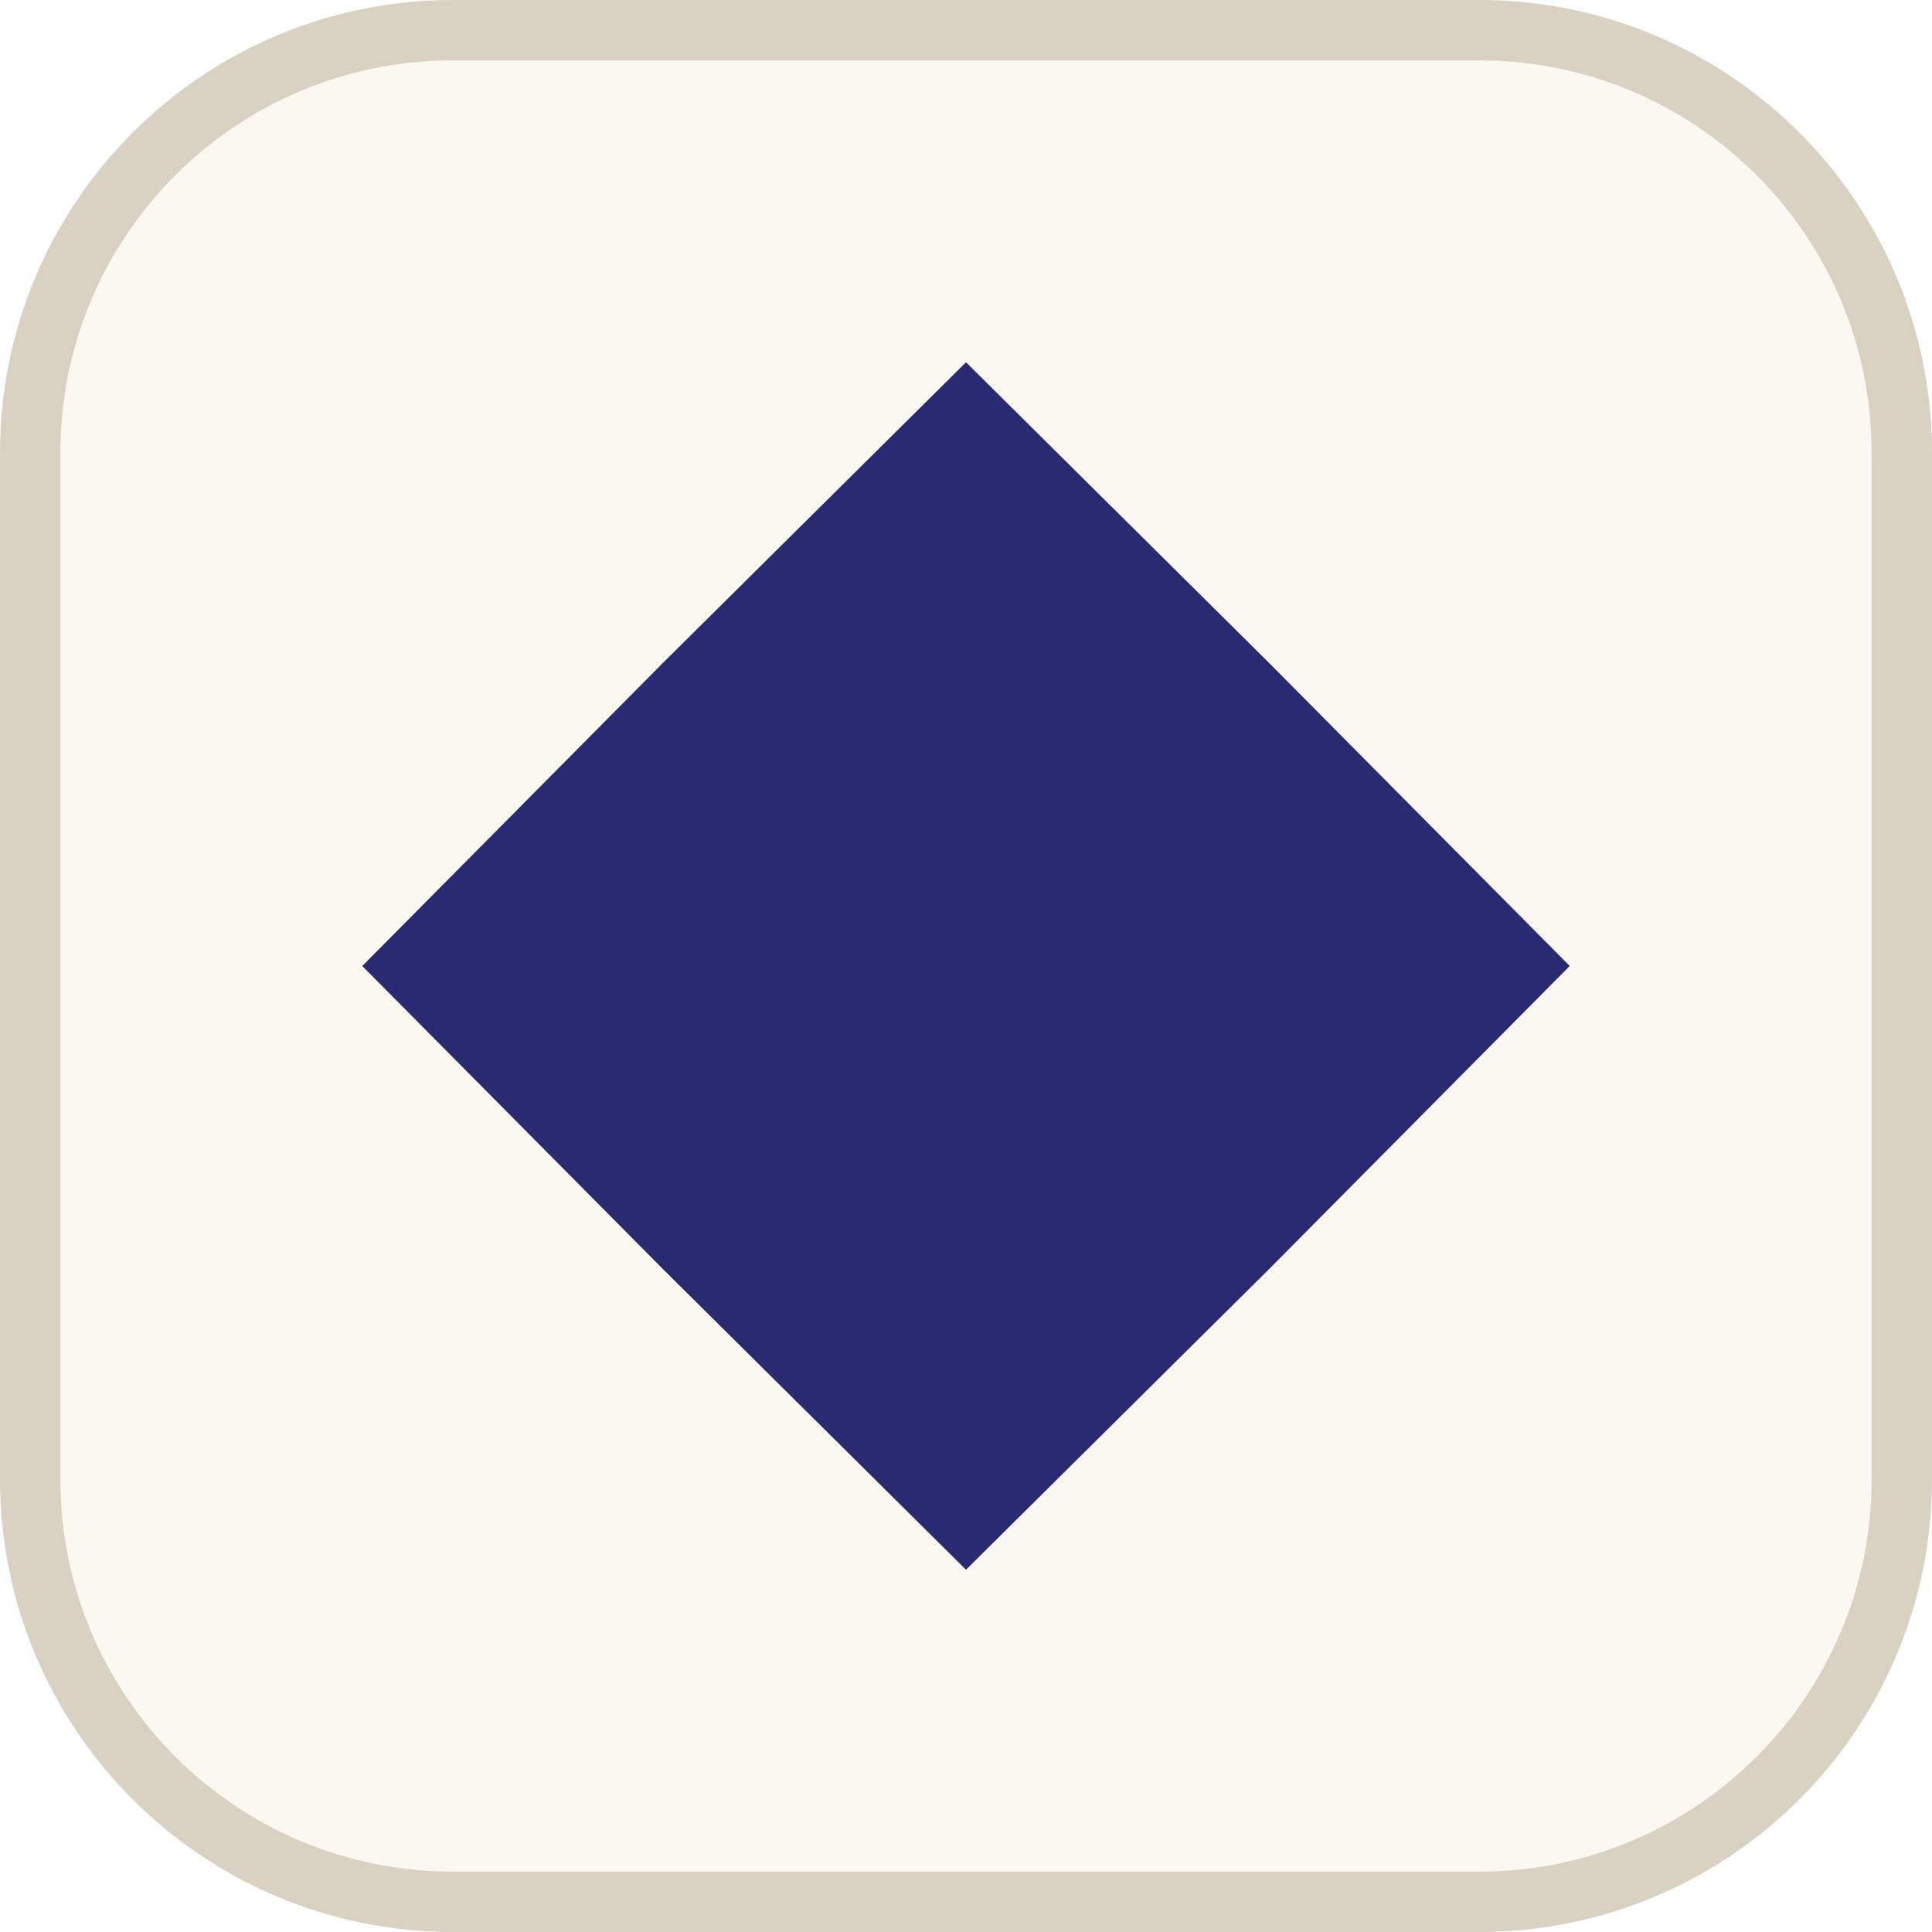
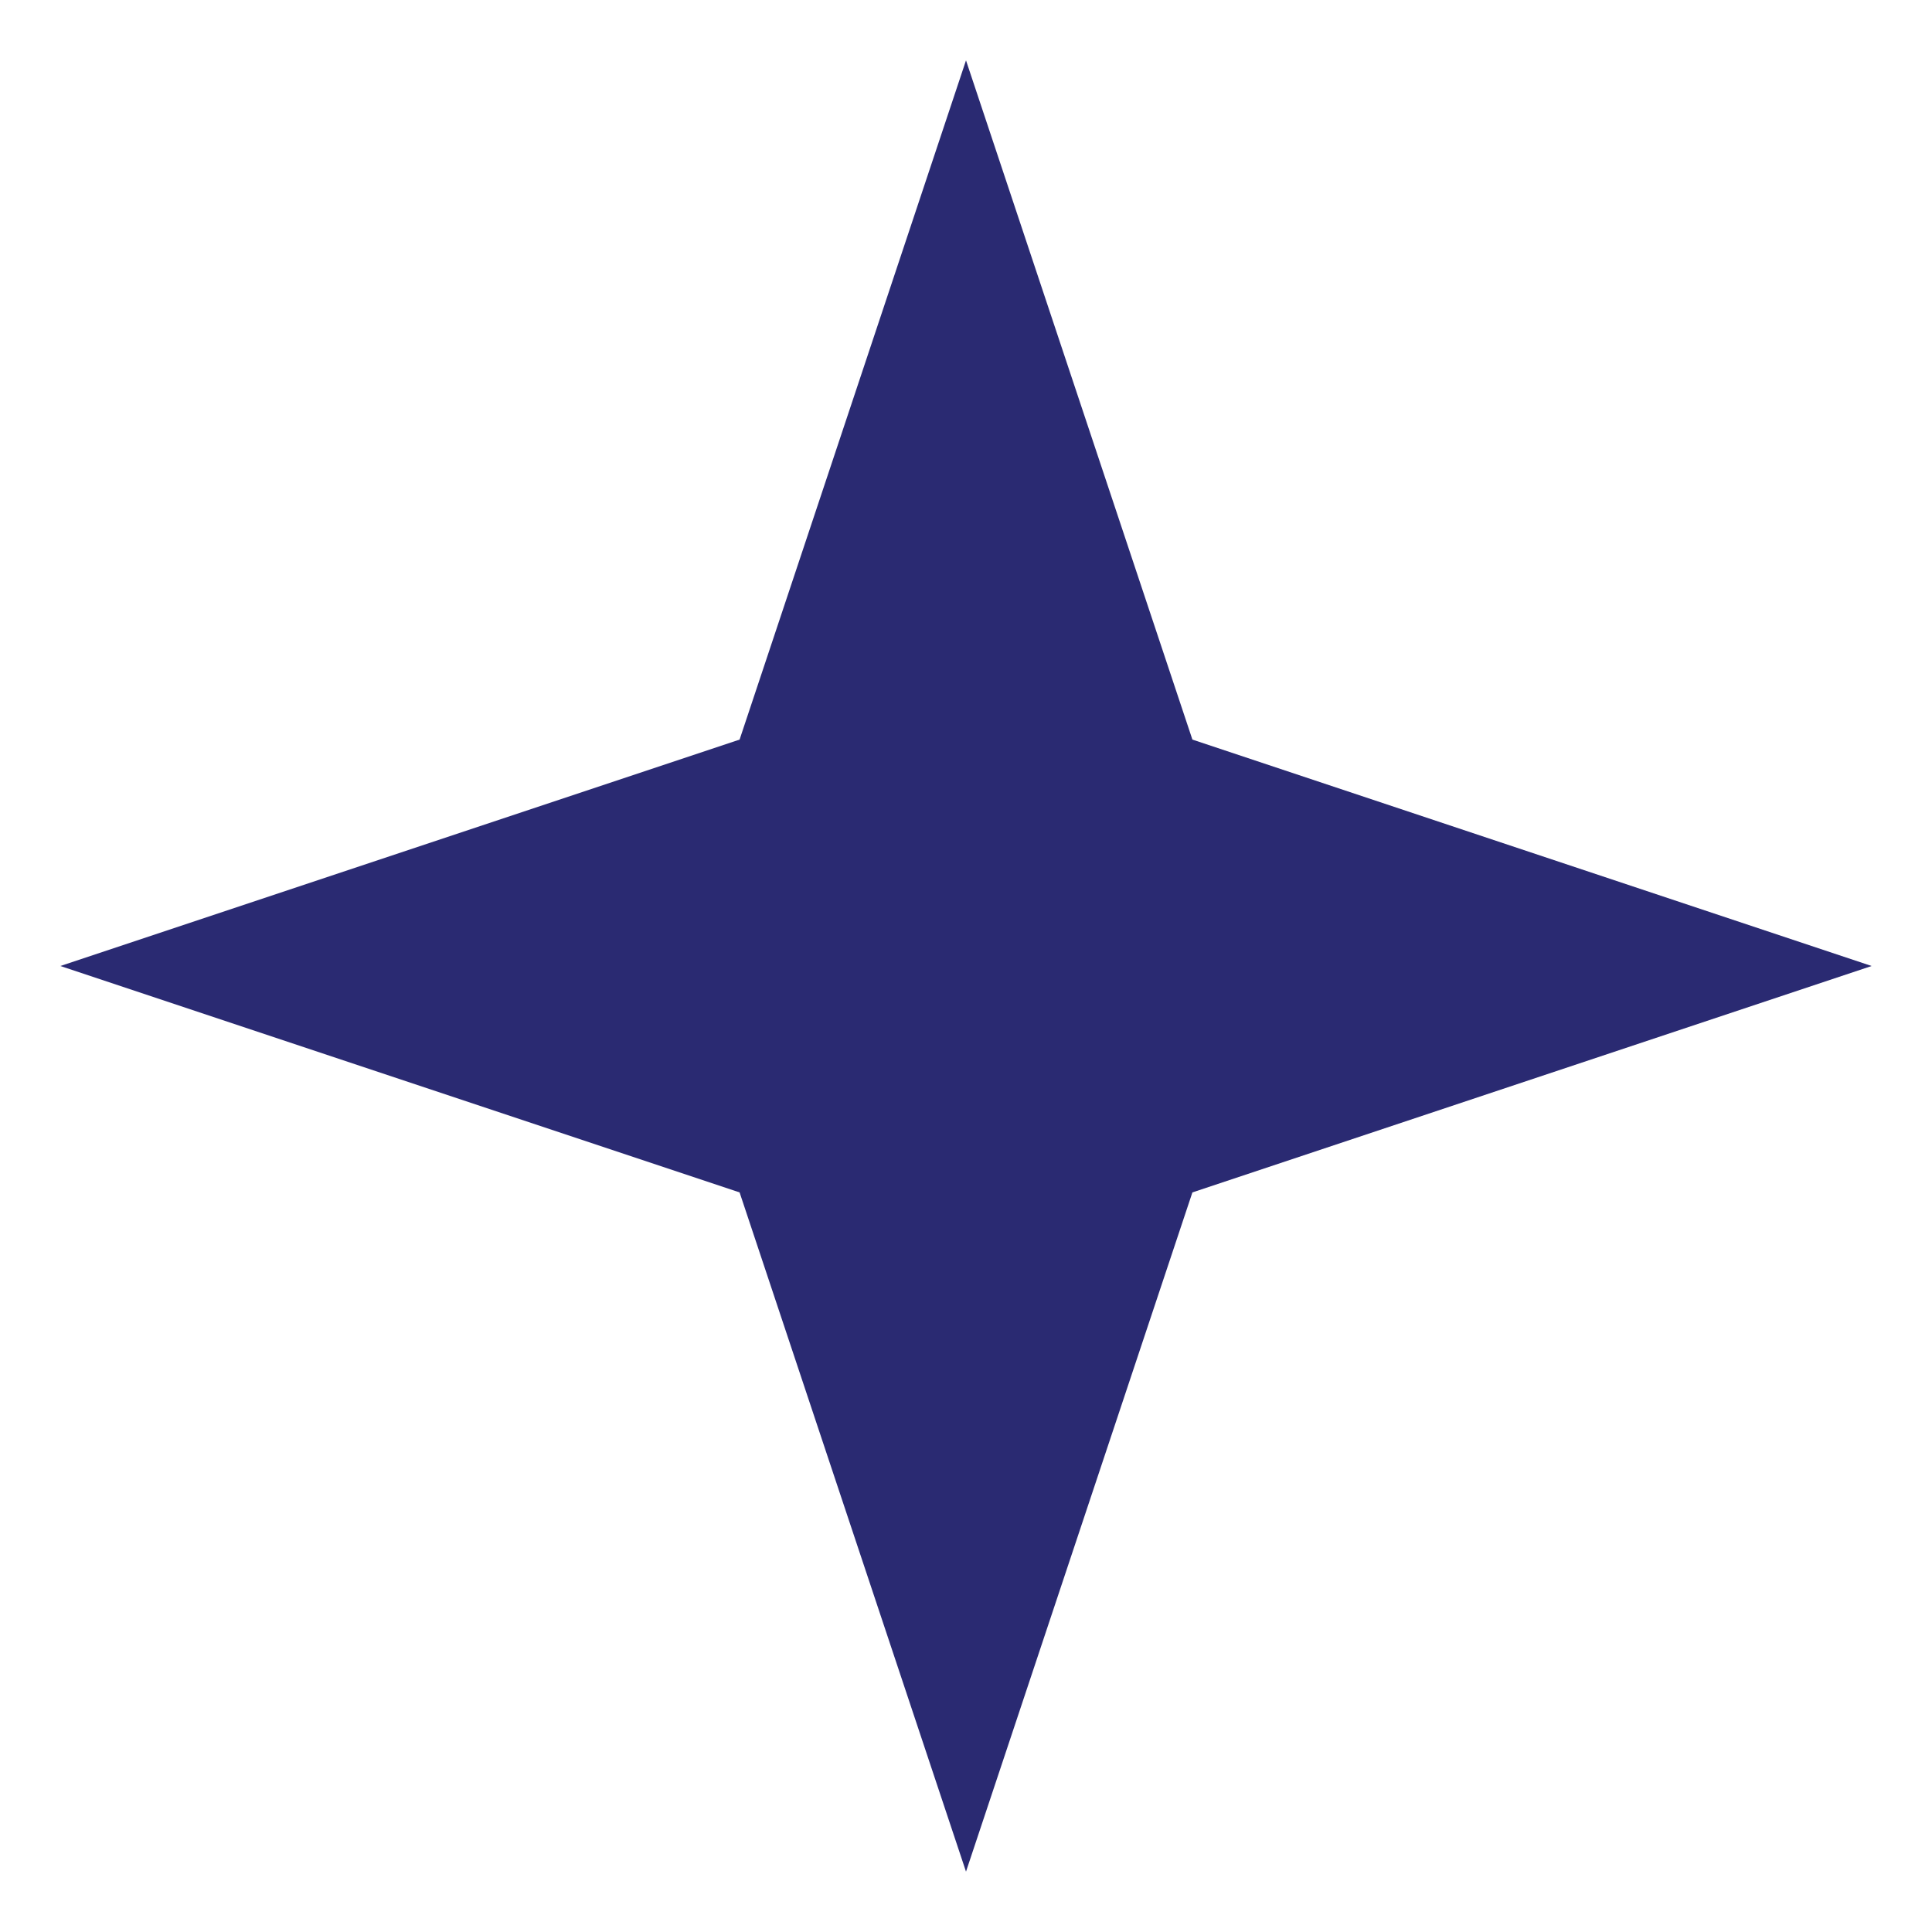
<svg xmlns="http://www.w3.org/2000/svg" width="32" height="32" viewBox="0 0 32 32" fill="none">
-   <rect x="0.5" y="0.5" width="31" height="31" rx="7" fill="#fbf8f2" stroke="#d9d2c3" />
-   <path d="M16 6 L21.02 10.98 L26 16 L21.02 21.02 L16 26 L10.98 21.02 L6 16 L10.98 10.98 Z" fill="#2a2a72" />
+   <path d="M16 1 L19.75 12.25 L31 16 L19.75 19.75 L16 31 L12.25 19.75 L1 16 L12.25 12.25 Z" fill="#2a2a72" />
</svg>
